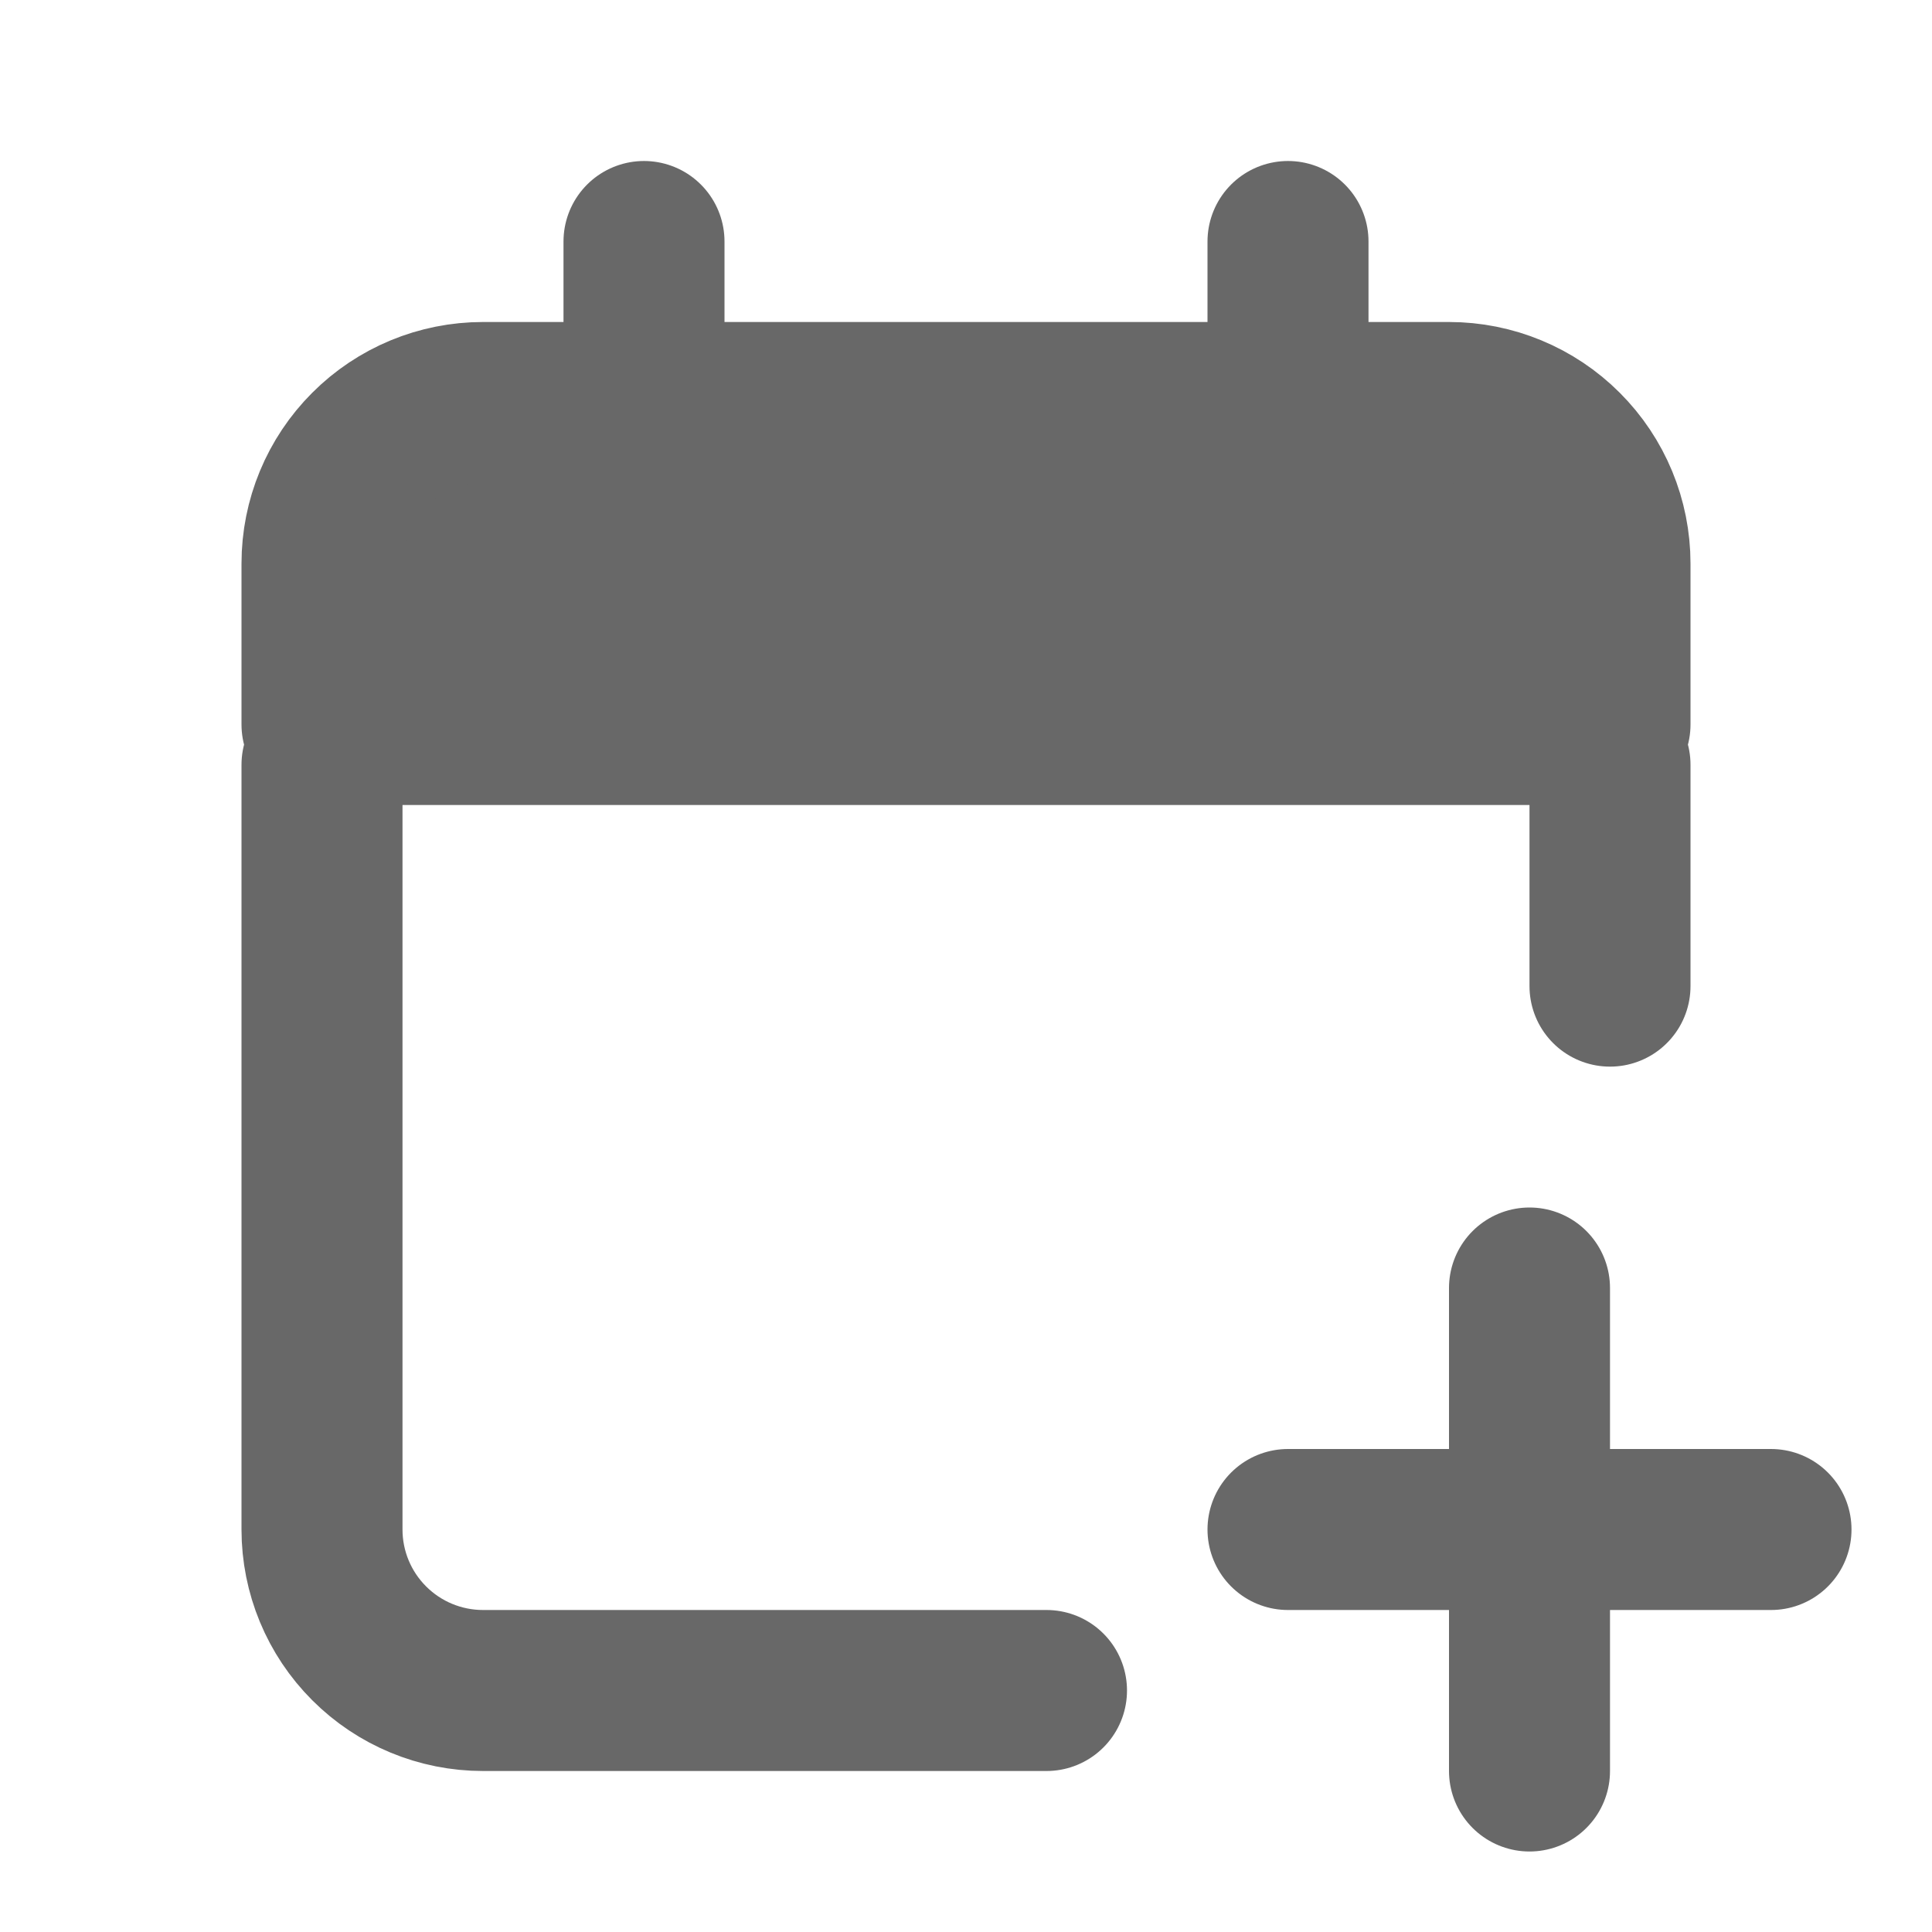
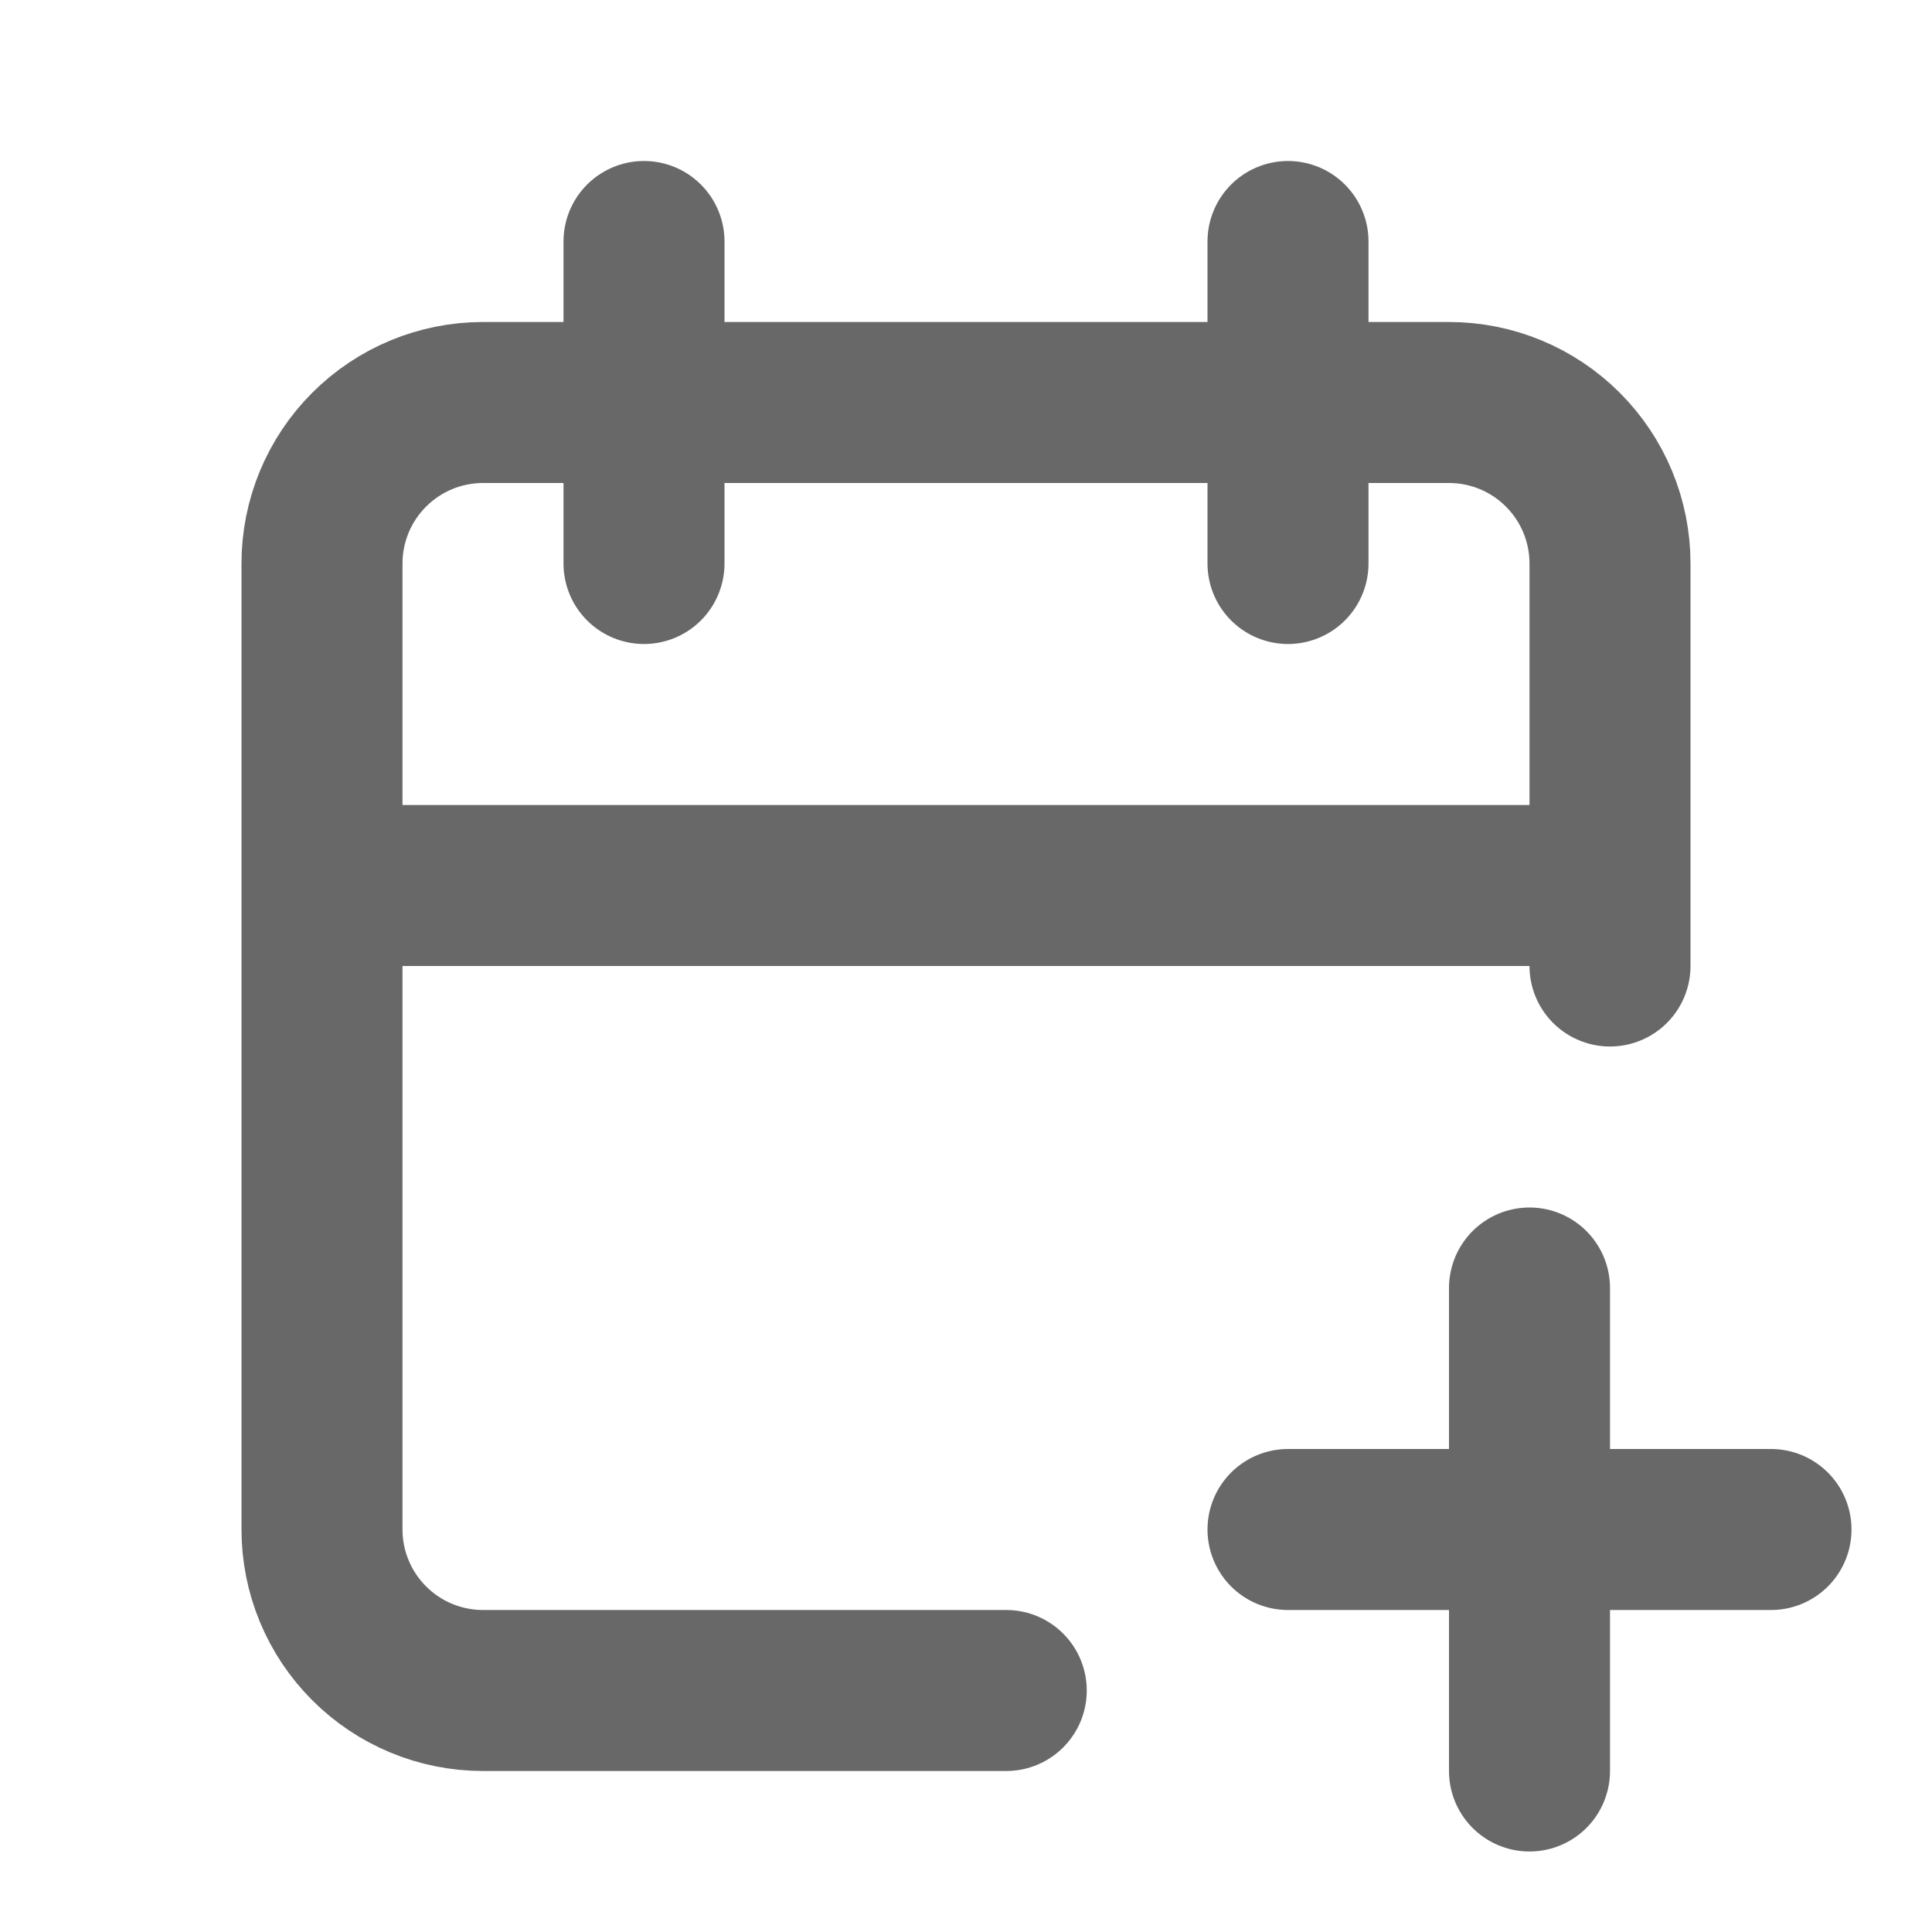
<svg xmlns="http://www.w3.org/2000/svg" width="48" height="48" viewBox="0 0 48 48" fill="none">
-   <path d="M38 32V38M38 38V44M38 38H44M38 38H32" stroke="#686868" stroke-width="4" stroke-linecap="round" stroke-linejoin="round" />
-   <path d="M8 14V18H40V14C40 12.939 39.579 11.922 38.828 11.172C38.078 10.421 37.061 10 36 10H12C10.939 10 9.922 10.421 9.172 11.172C8.421 11.922 8 12.939 8 14Z" fill="#686868" />
-   <path d="M32 10H36C37.061 10 38.078 10.421 38.828 11.172C39.579 11.922 40 12.939 40 14V18H8V14C8 12.939 8.421 11.922 9.172 11.172C9.922 10.421 10.939 10 12 10H16M32 10V6M32 10H16M16 10V6M8 19V38C8 39.061 8.421 40.078 9.172 40.828C9.922 41.579 10.939 42 12 42H26M40 19V24.5" stroke="#686868" stroke-width="4" stroke-linecap="round" stroke-linejoin="round" />
+   <path d="M25 42H12C10.939 42 9.922 41.579 9.172 40.828C8.421 40.078 8 39.061 8 38V14C8 12.939 8.421 11.922 9.172 11.172C9.922 10.421 10.939 10 12 10H36C37.061 10 38.078 10.421 38.828 11.172C39.579 11.922 40 12.939 40 14V24M32 6V14M16 6V14M8 22H40M32 38H44M38 32V44" stroke="#686868" stroke-width="4" stroke-linecap="round" stroke-linejoin="round" />
</svg>
